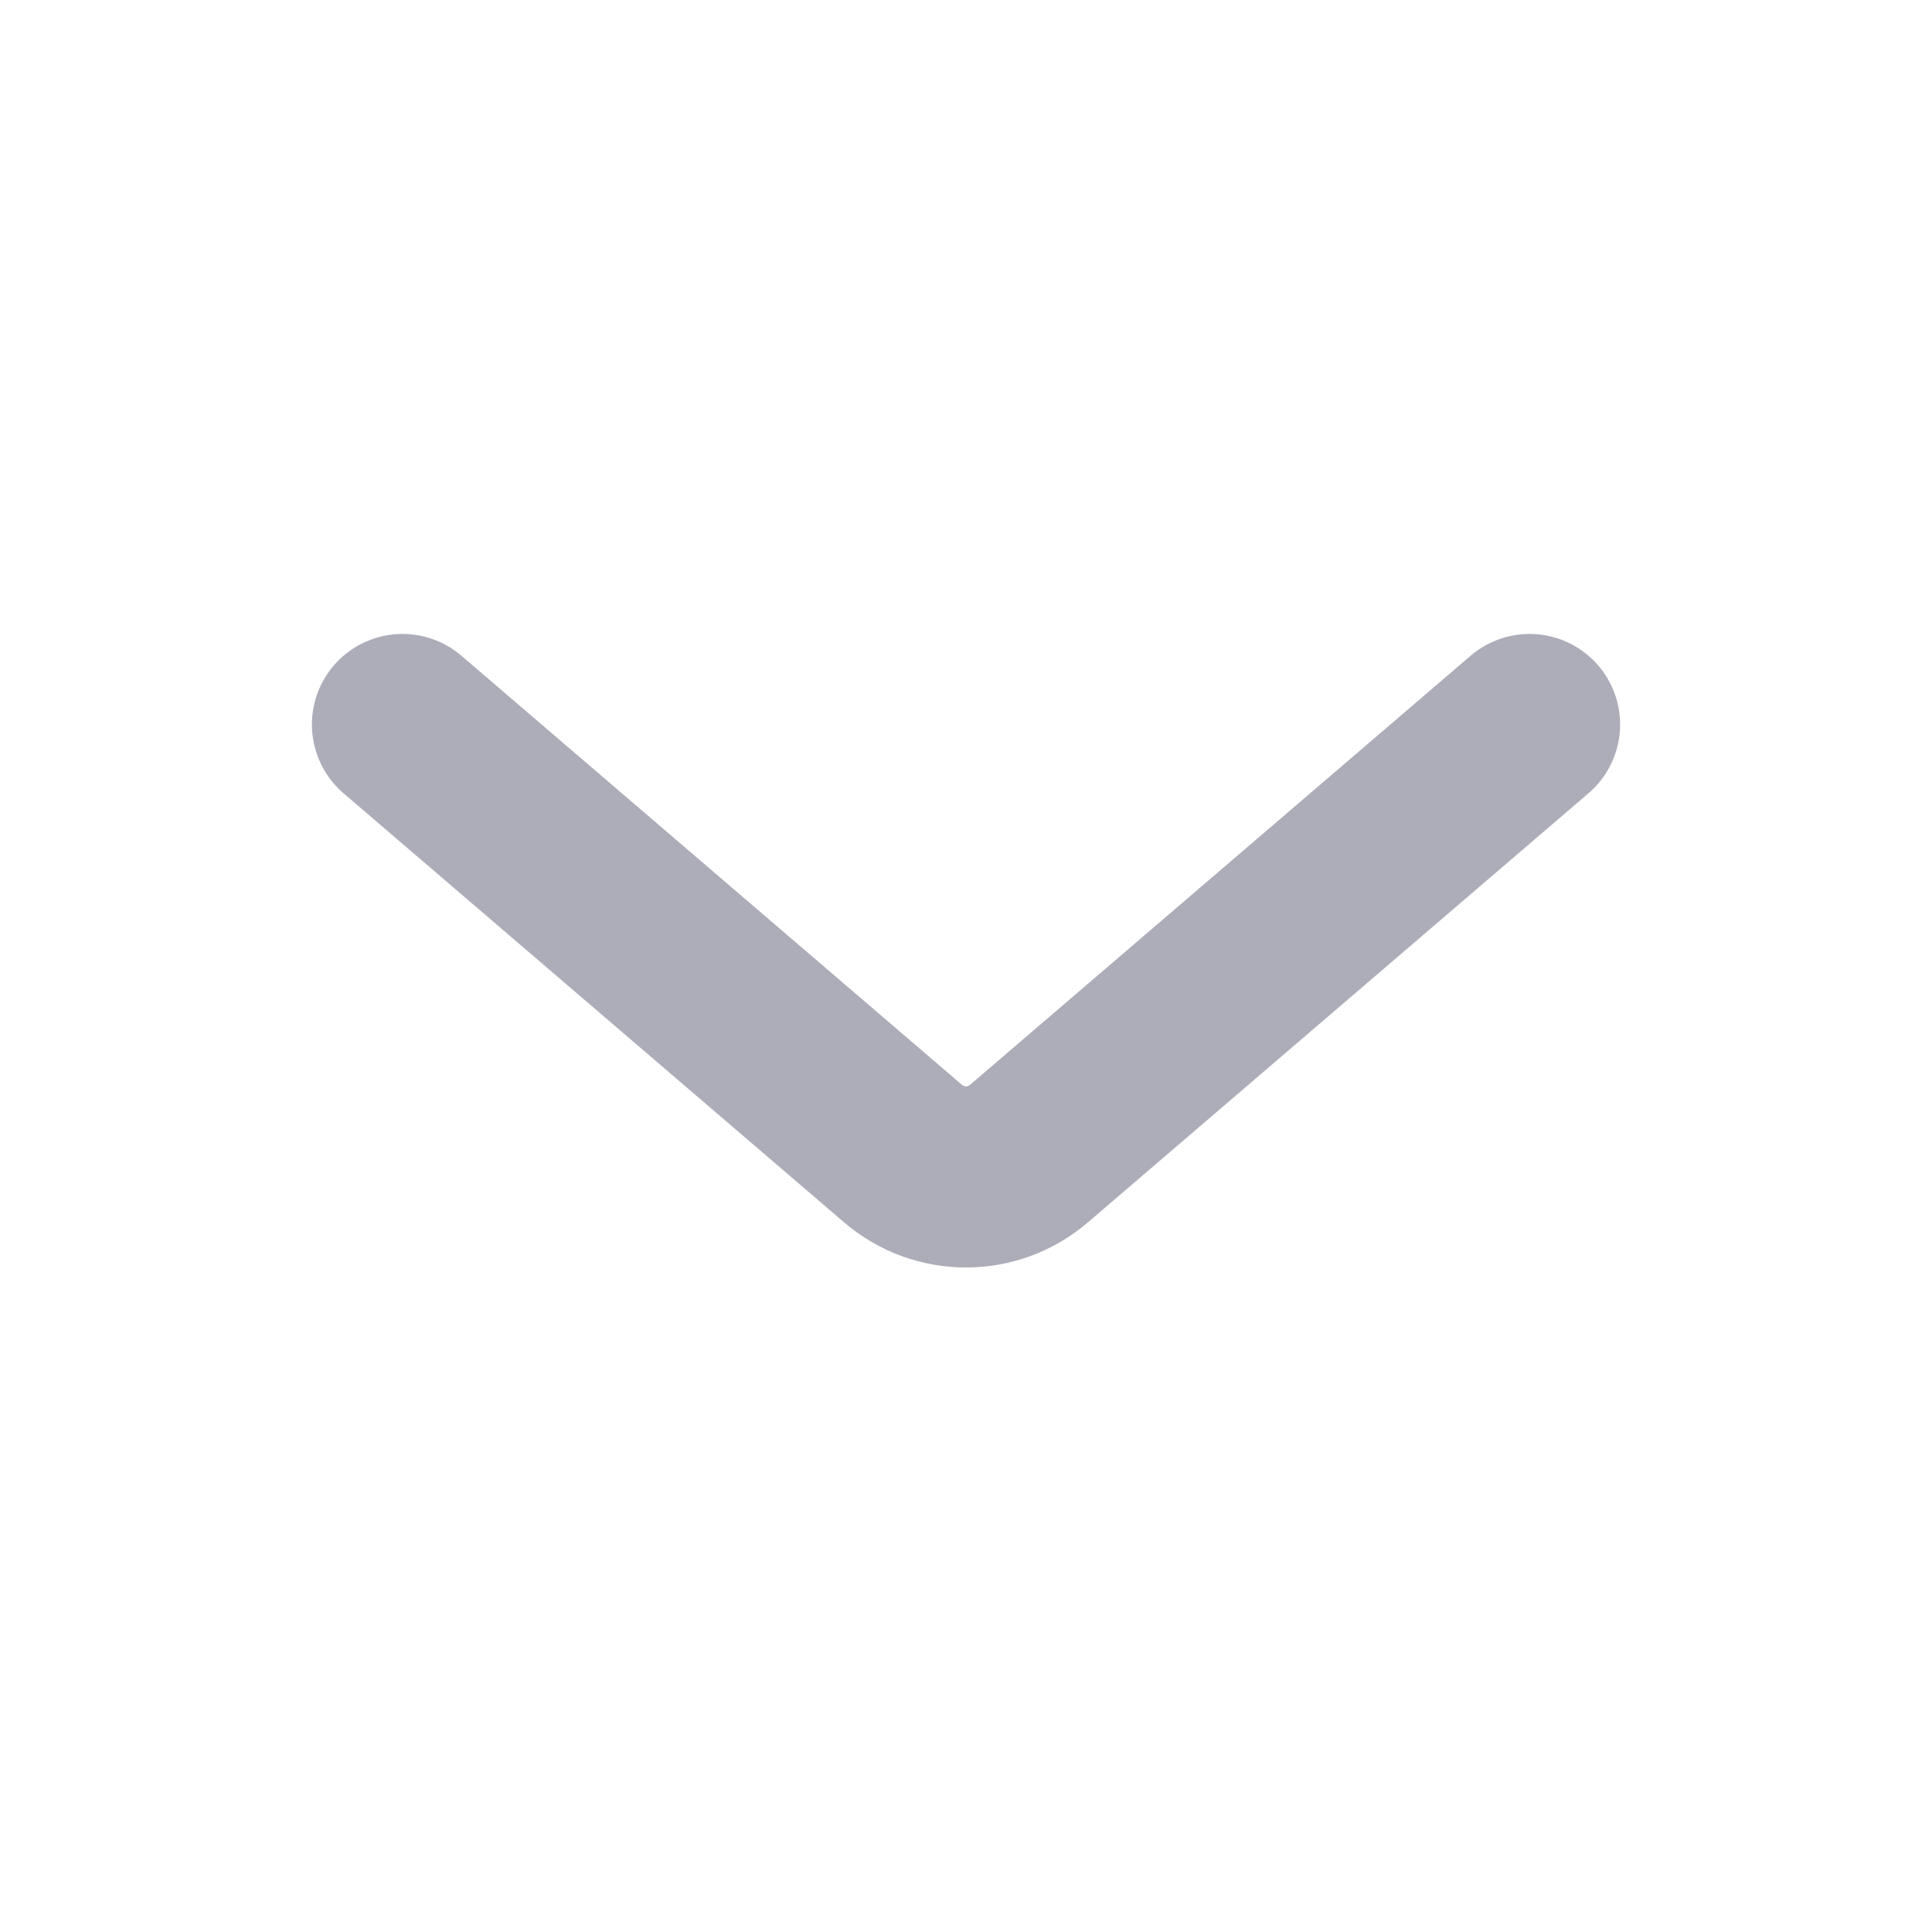
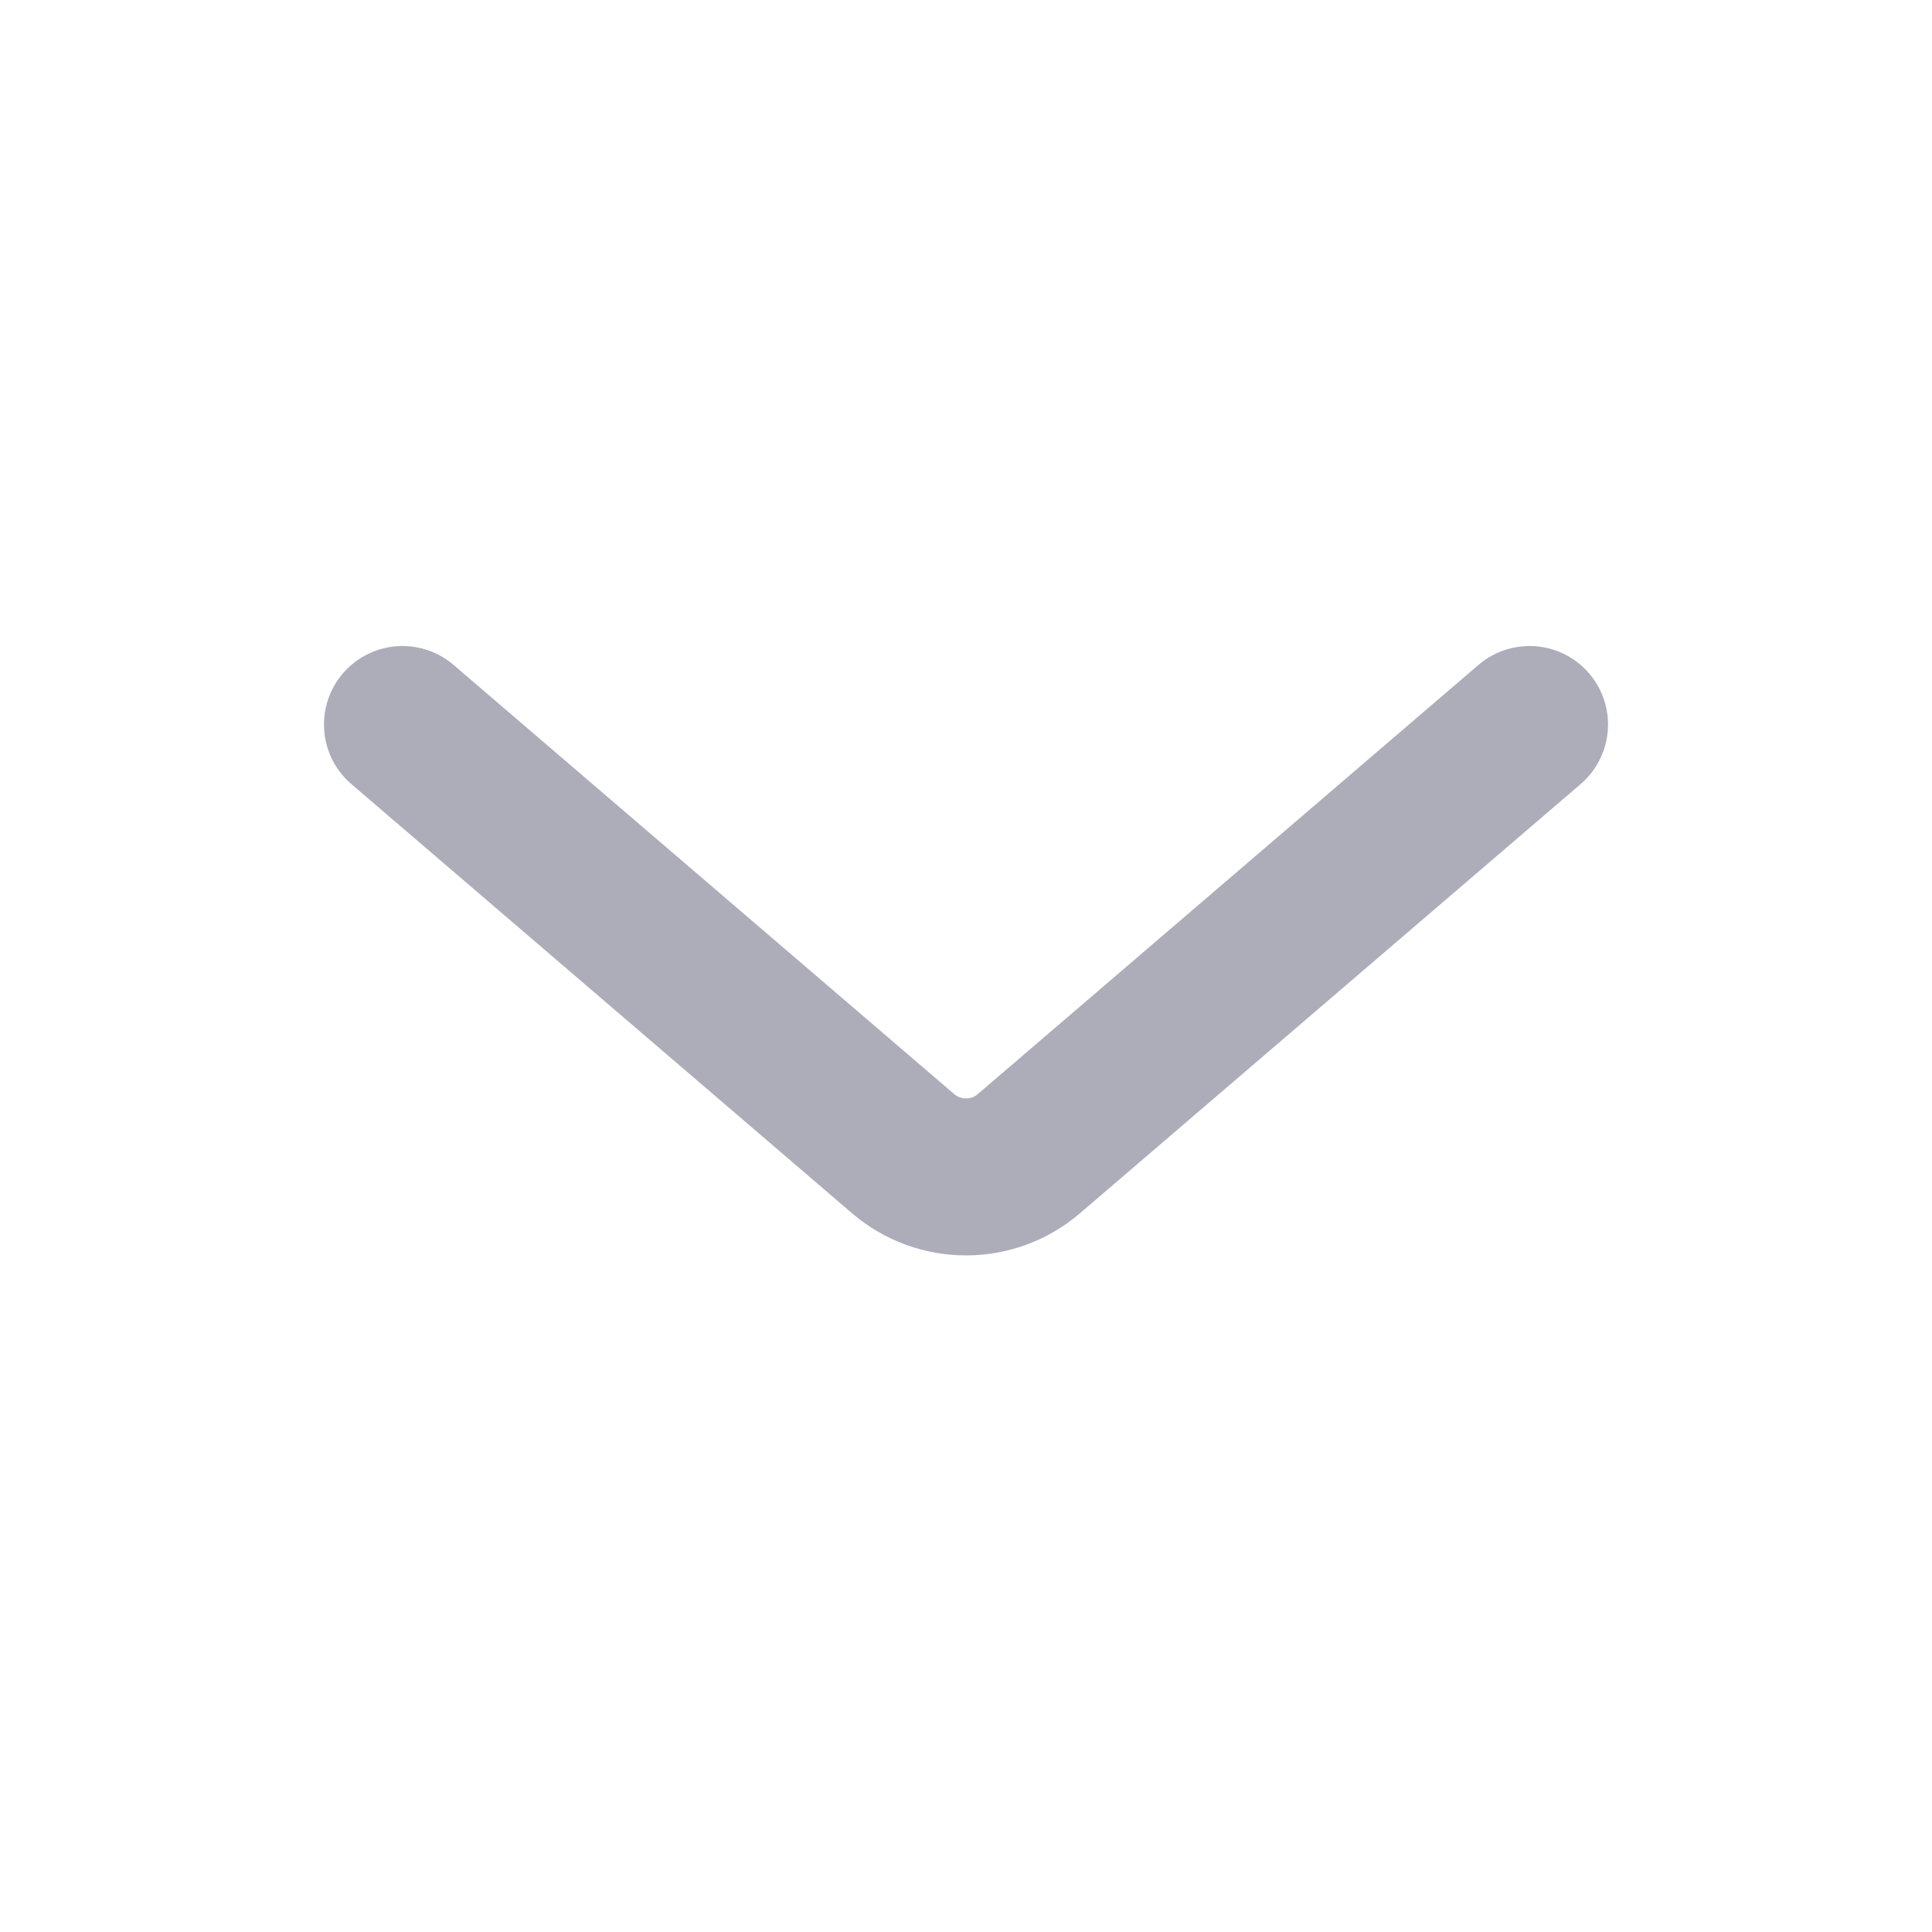
- <svg xmlns="http://www.w3.org/2000/svg" width="16" height="16" viewBox="0 0 16 16" fill="none">
-   <path d="M3.333 6L7.479 9.554C7.779 9.811 8.221 9.811 8.521 9.554L12.667 6" stroke="#ACADB9" stroke-width="1.5" stroke-linecap="round" />
+ <svg xmlns="http://www.w3.org/2000/svg" width="24" height="24" viewBox="0 0 16 16" fill="none">
+   <path d="M3.333 6L7.479 9.554C7.779 9.811 8.221 9.811 8.521 9.554L12.667 6" stroke="#ACADB9" stroke-width="1.3" stroke-linecap="round" />
</svg>
